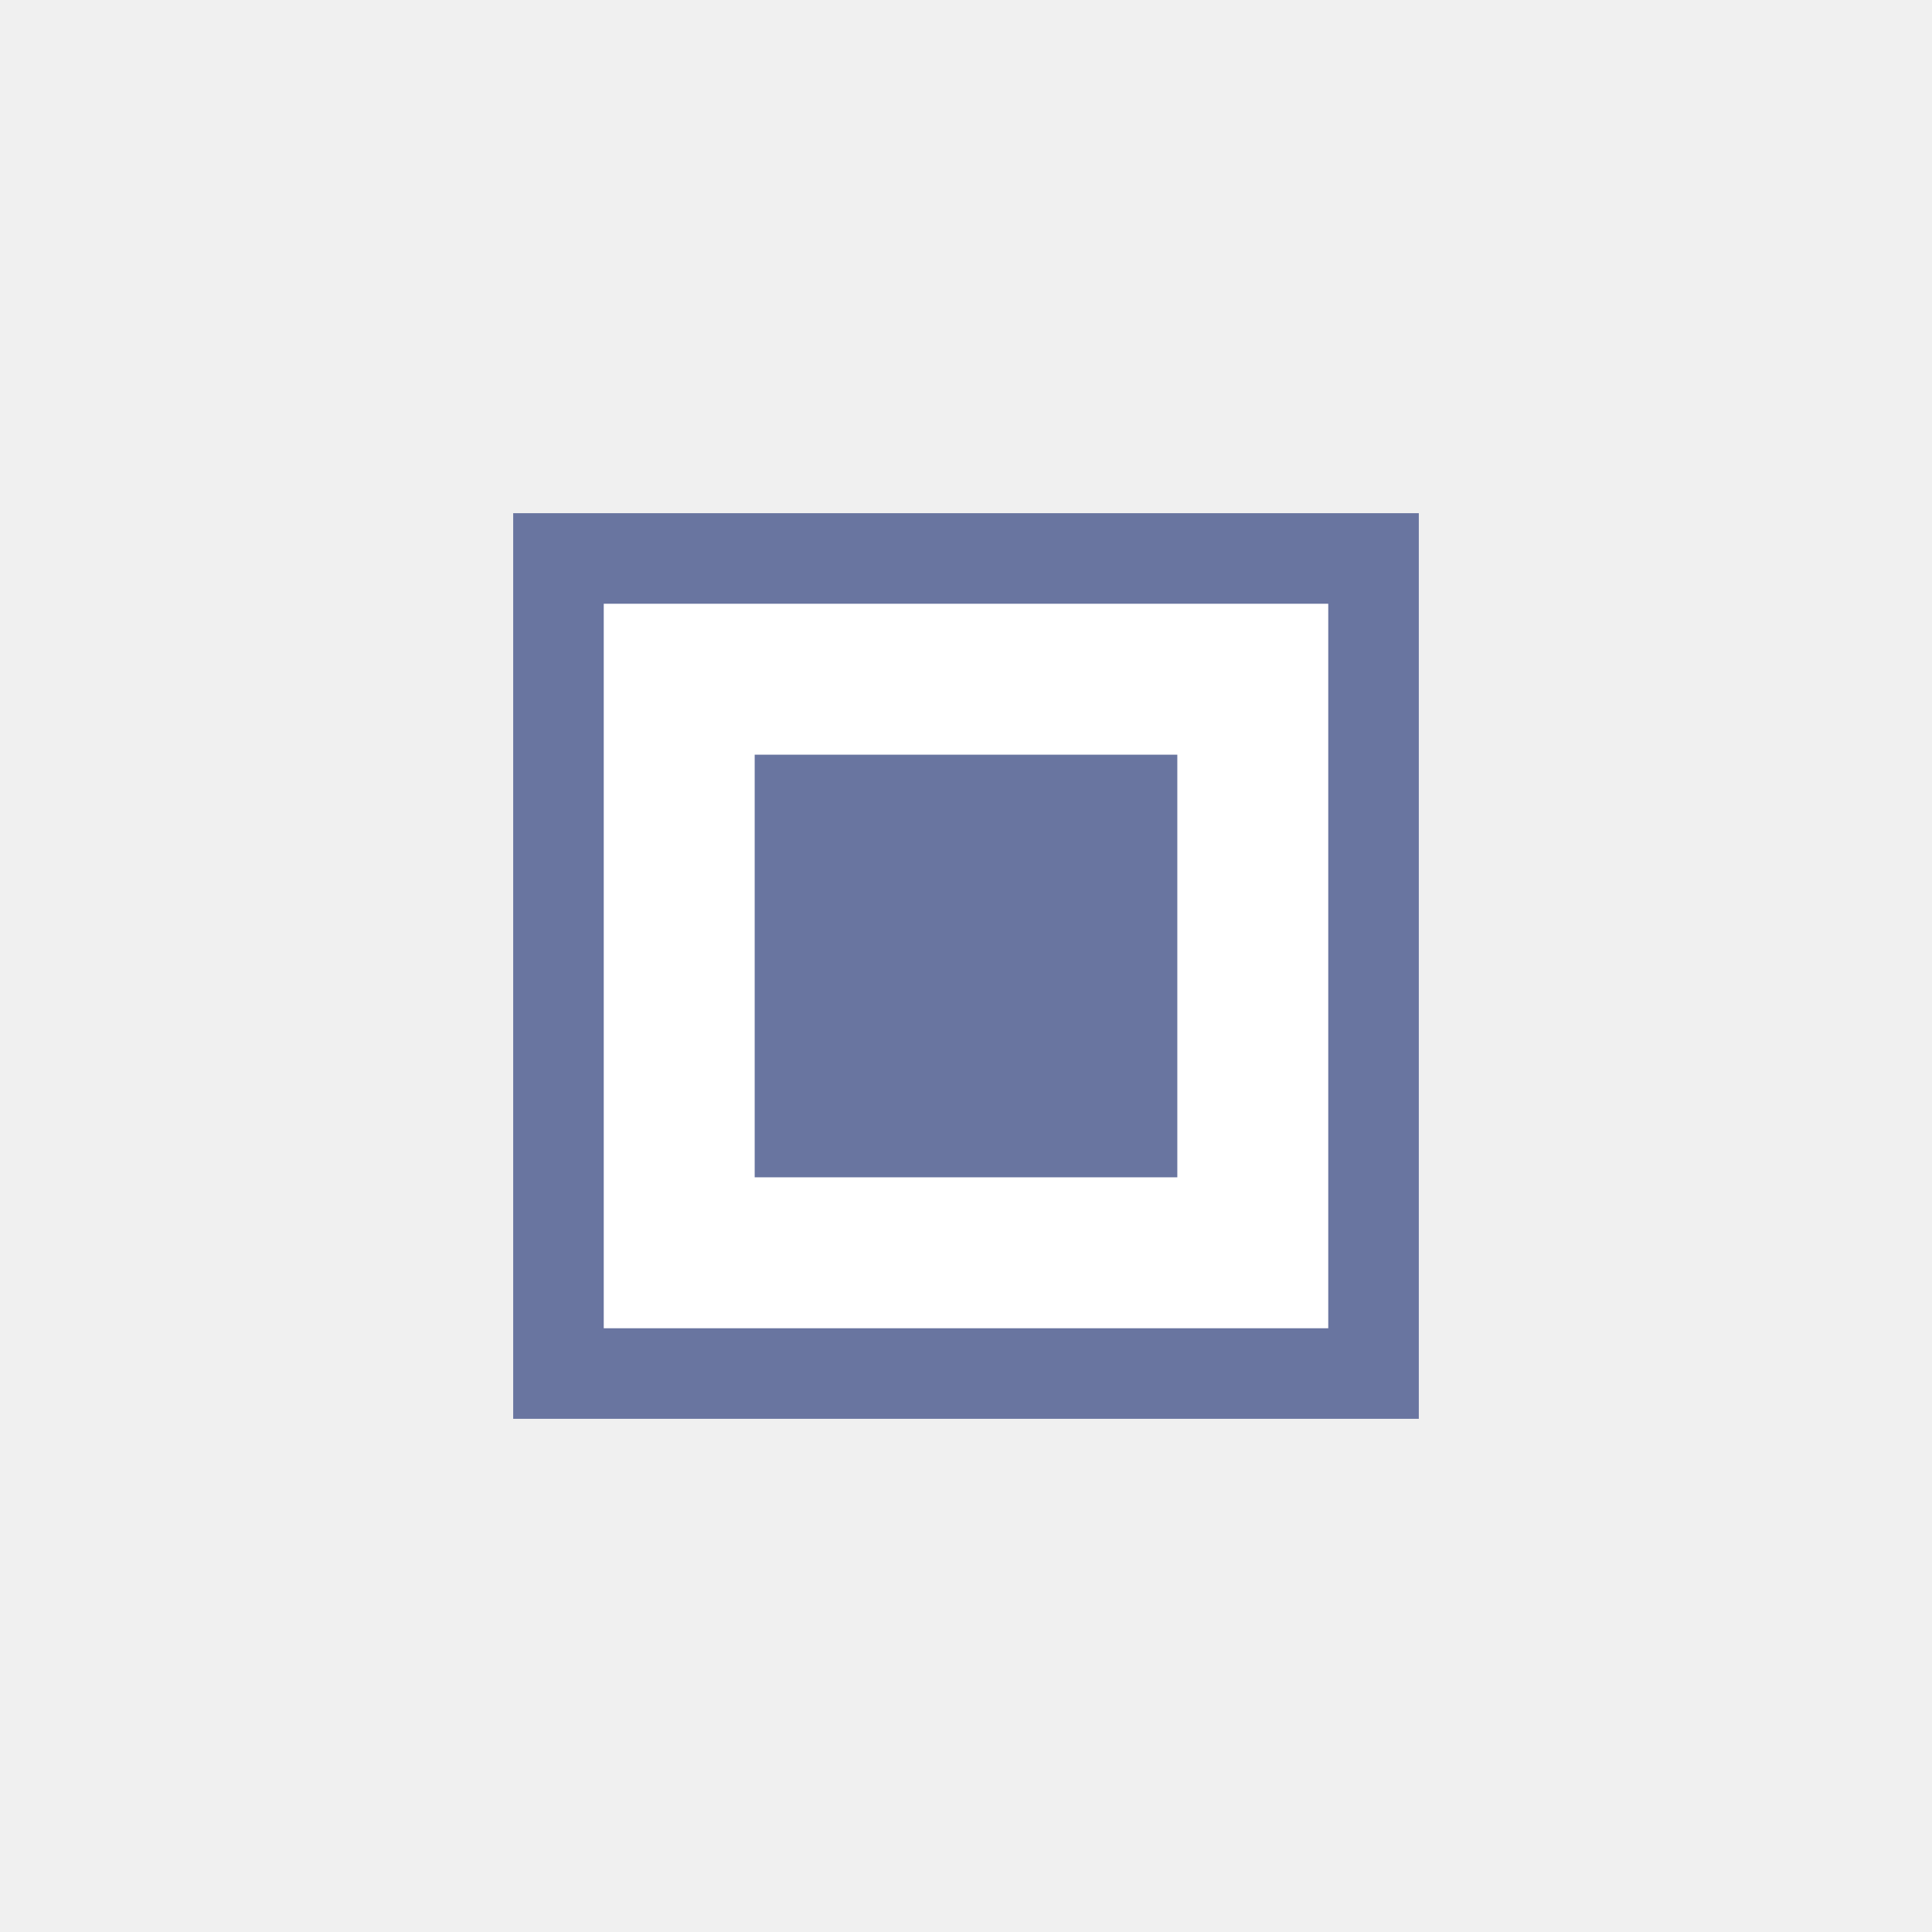
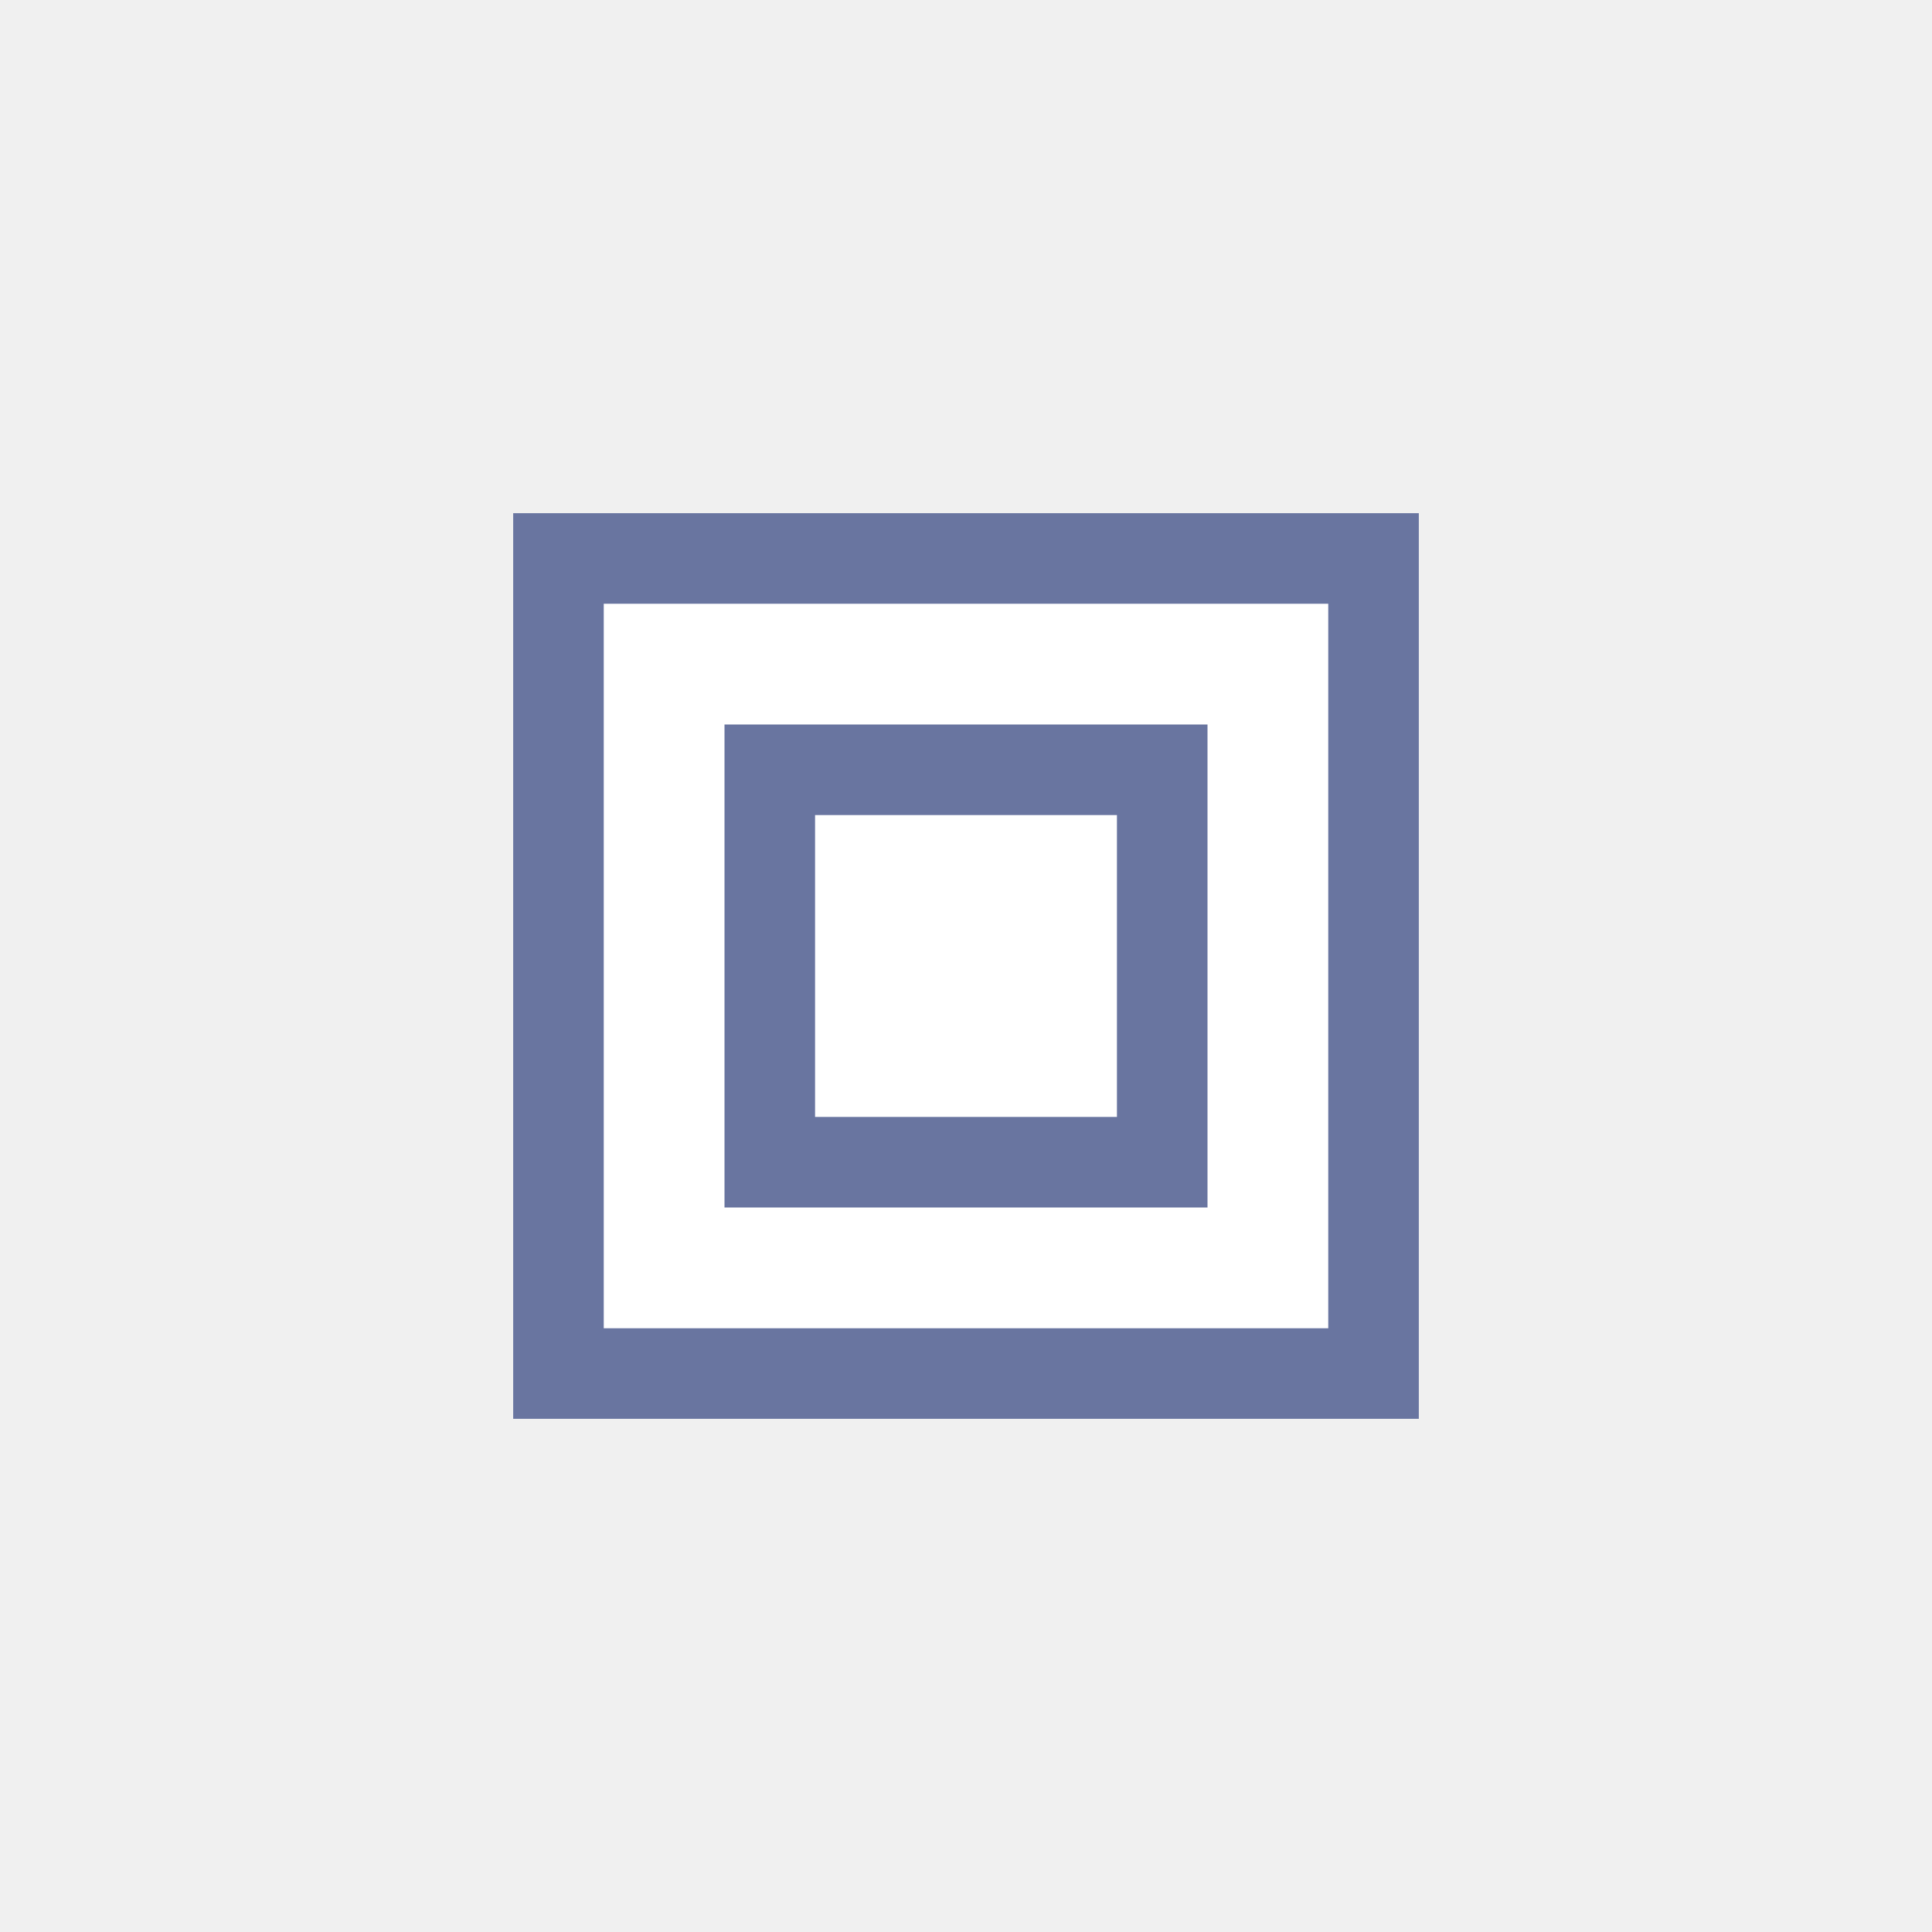
<svg xmlns="http://www.w3.org/2000/svg" width="32" height="32" viewBox="0 0 32 32" fill="none">
  <rect x="8.5" y="8.5" width="15" height="15" fill="#6975A0" />
  <rect x="10" y="10" width="12" height="12" fill="white" />
-   <rect x="12.5" y="12.5" width="7" height="7" fill="#6975A0" />
+   <rect x="12" y="12" width="8" height="8" fill="#6975A0" />
+   <rect x="13.5" y="13.5" width="5" height="5" fill="white" />
</svg>
